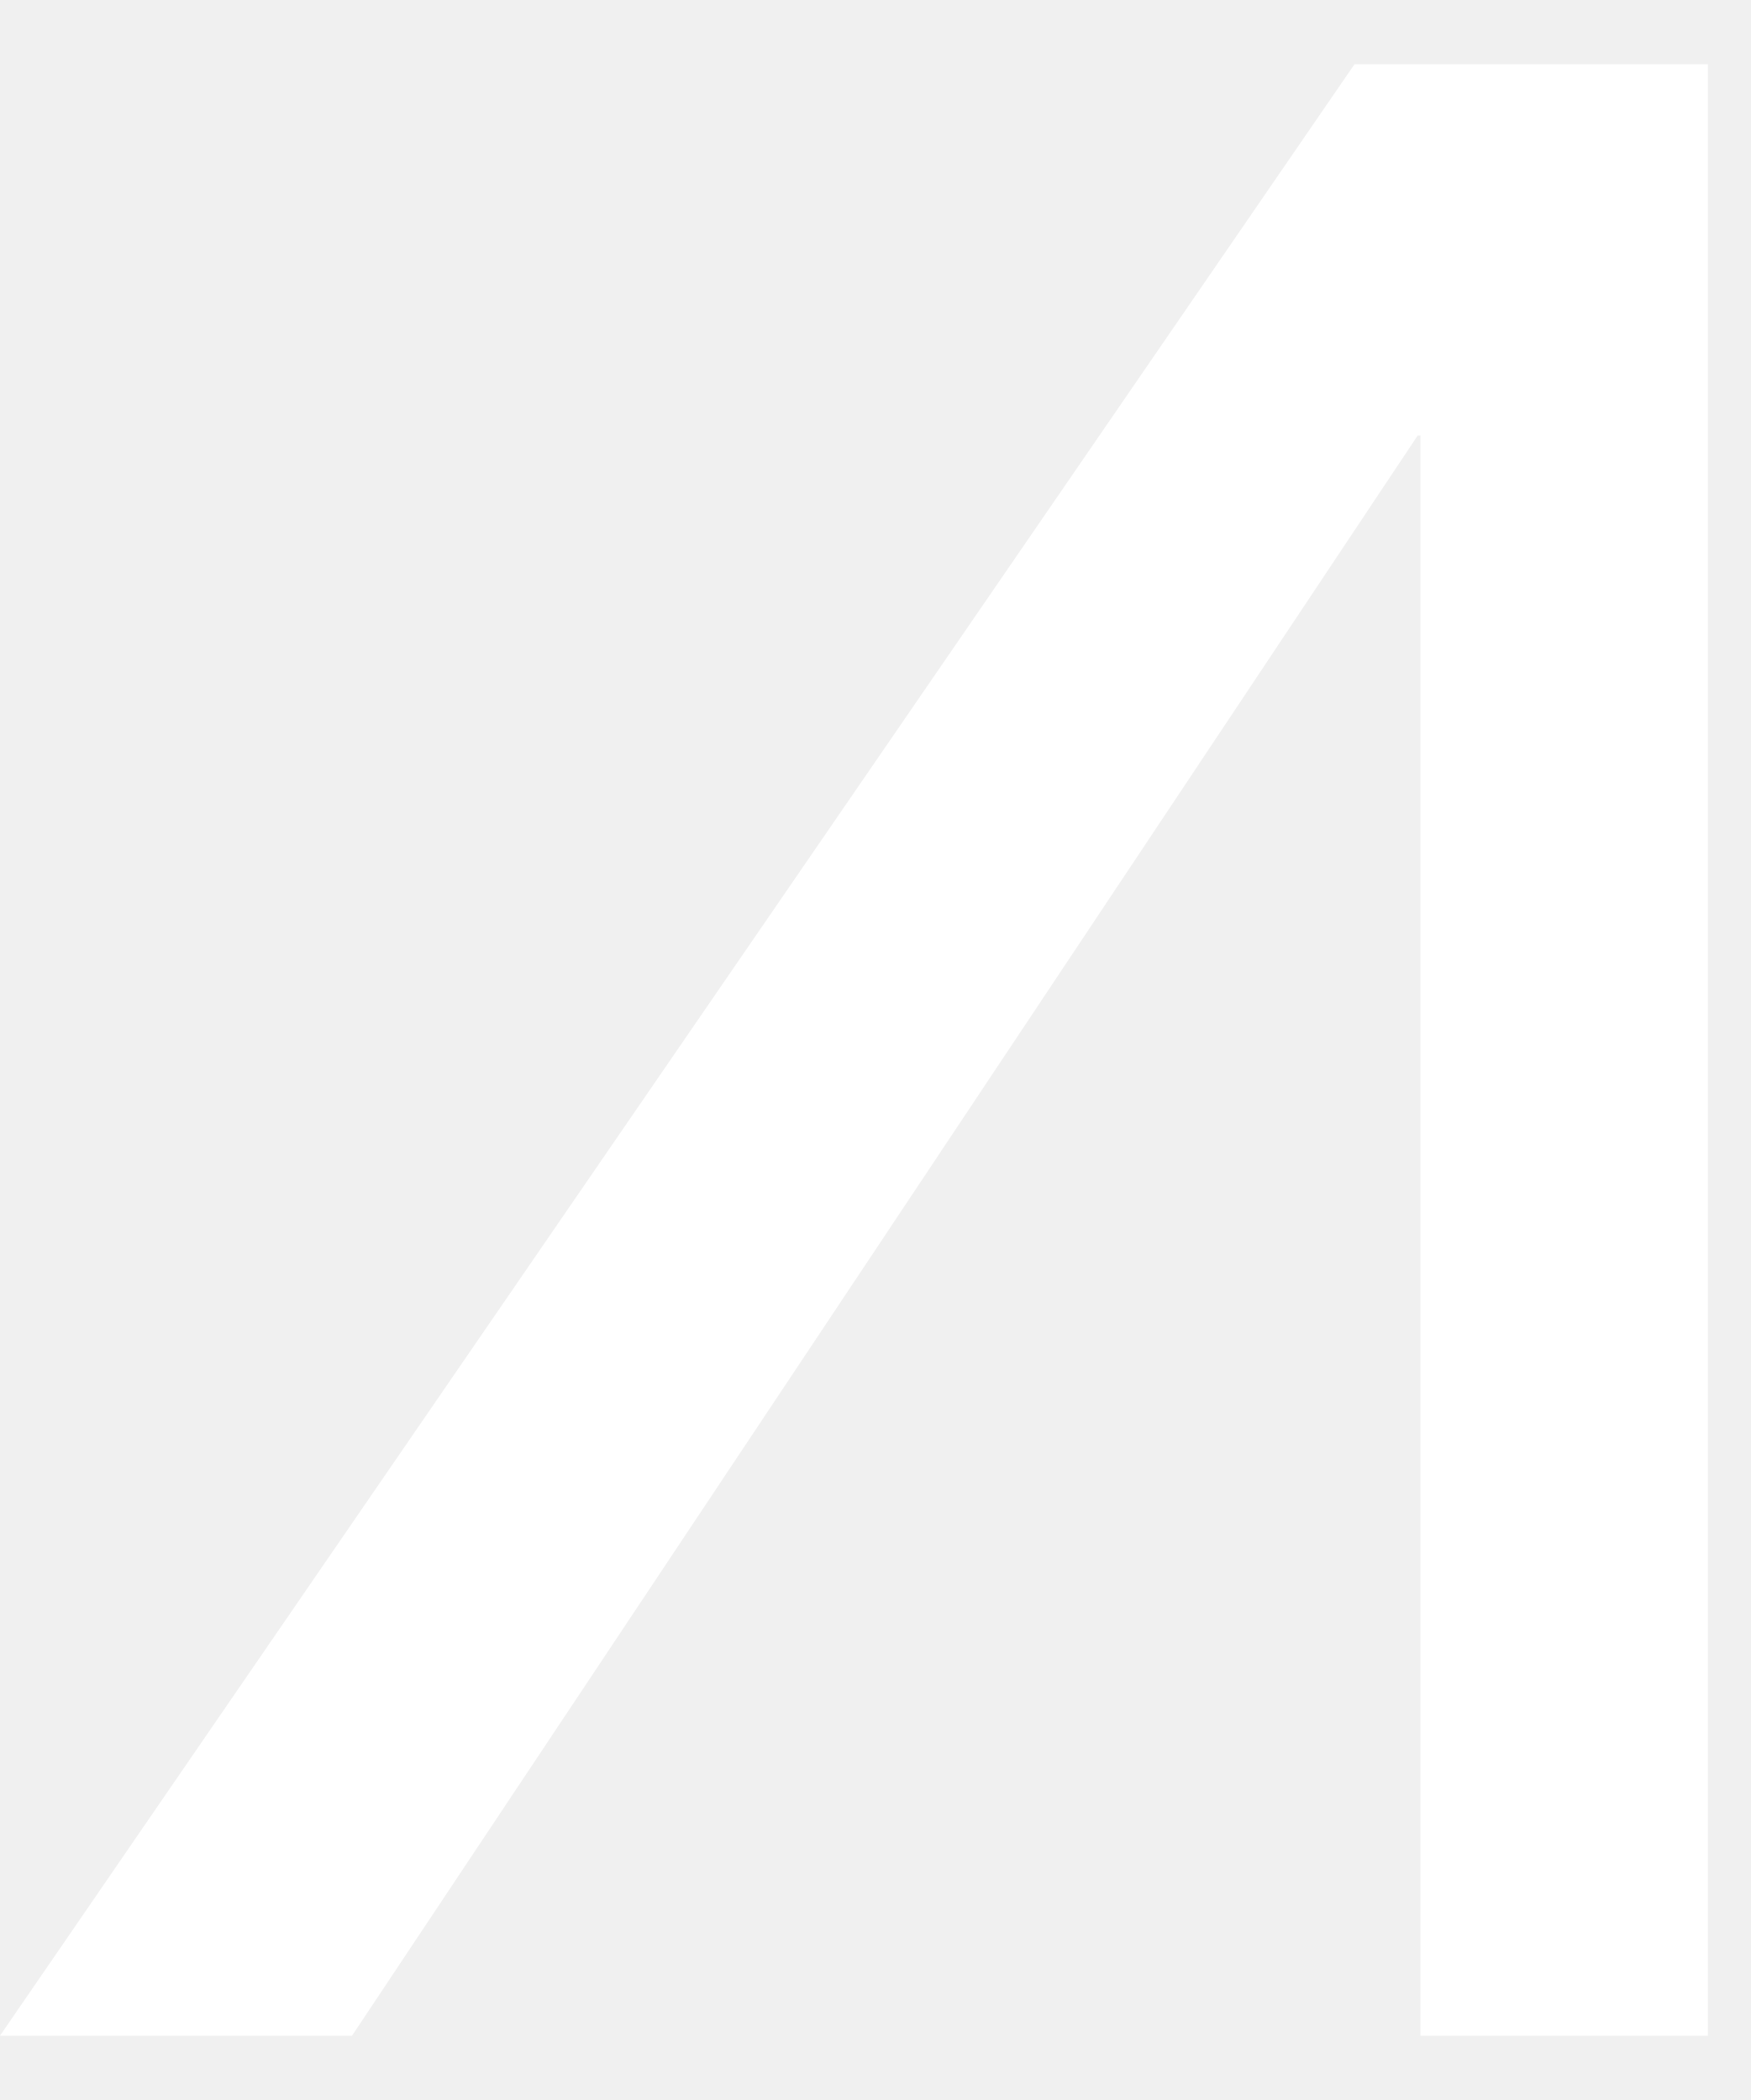
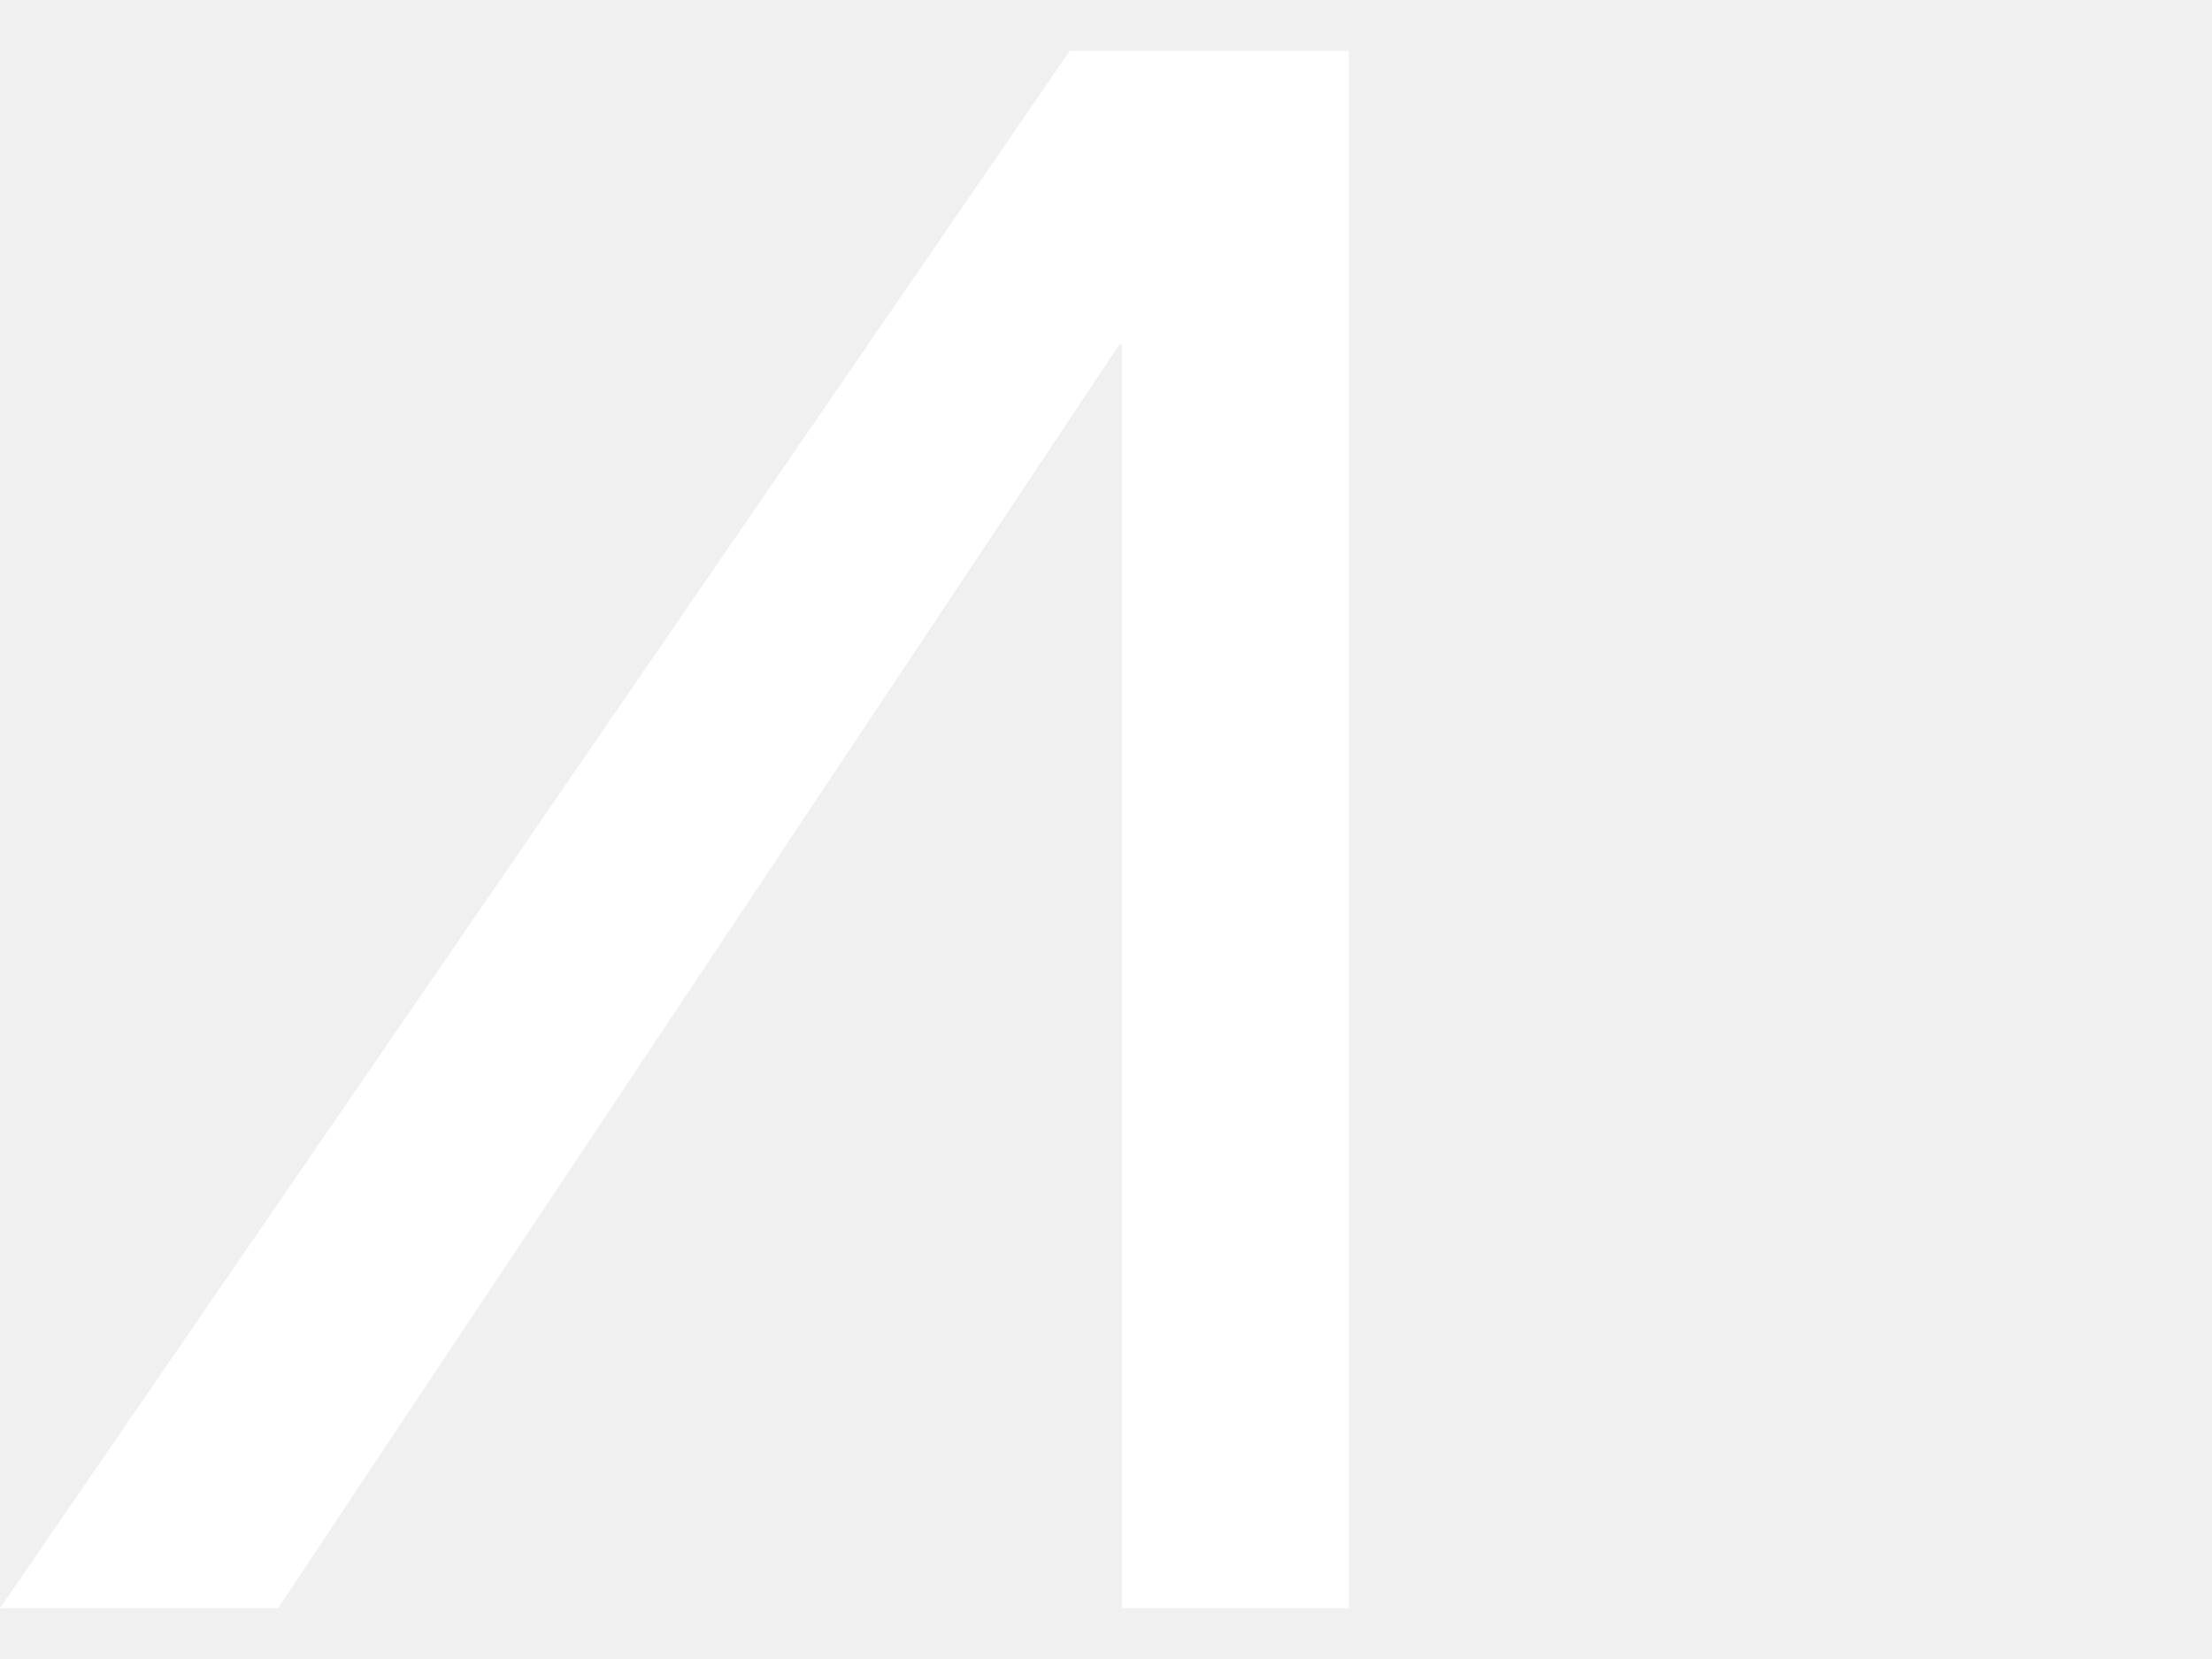
- <svg xmlns="http://www.w3.org/2000/svg" viewBox="0 0 125 150">
+ <svg xmlns="http://www.w3.org/2000/svg" viewBox="0 0 200 150">
  <g name="Layer 1">
    <path d="m121.96 4.593v140.814h-20.523v-114.301h-.197l-76.102 114.301h-25.138l96.723-140.814h25.237" fill="#fff" fill-rule="evenodd" />
  </g>
</svg>
